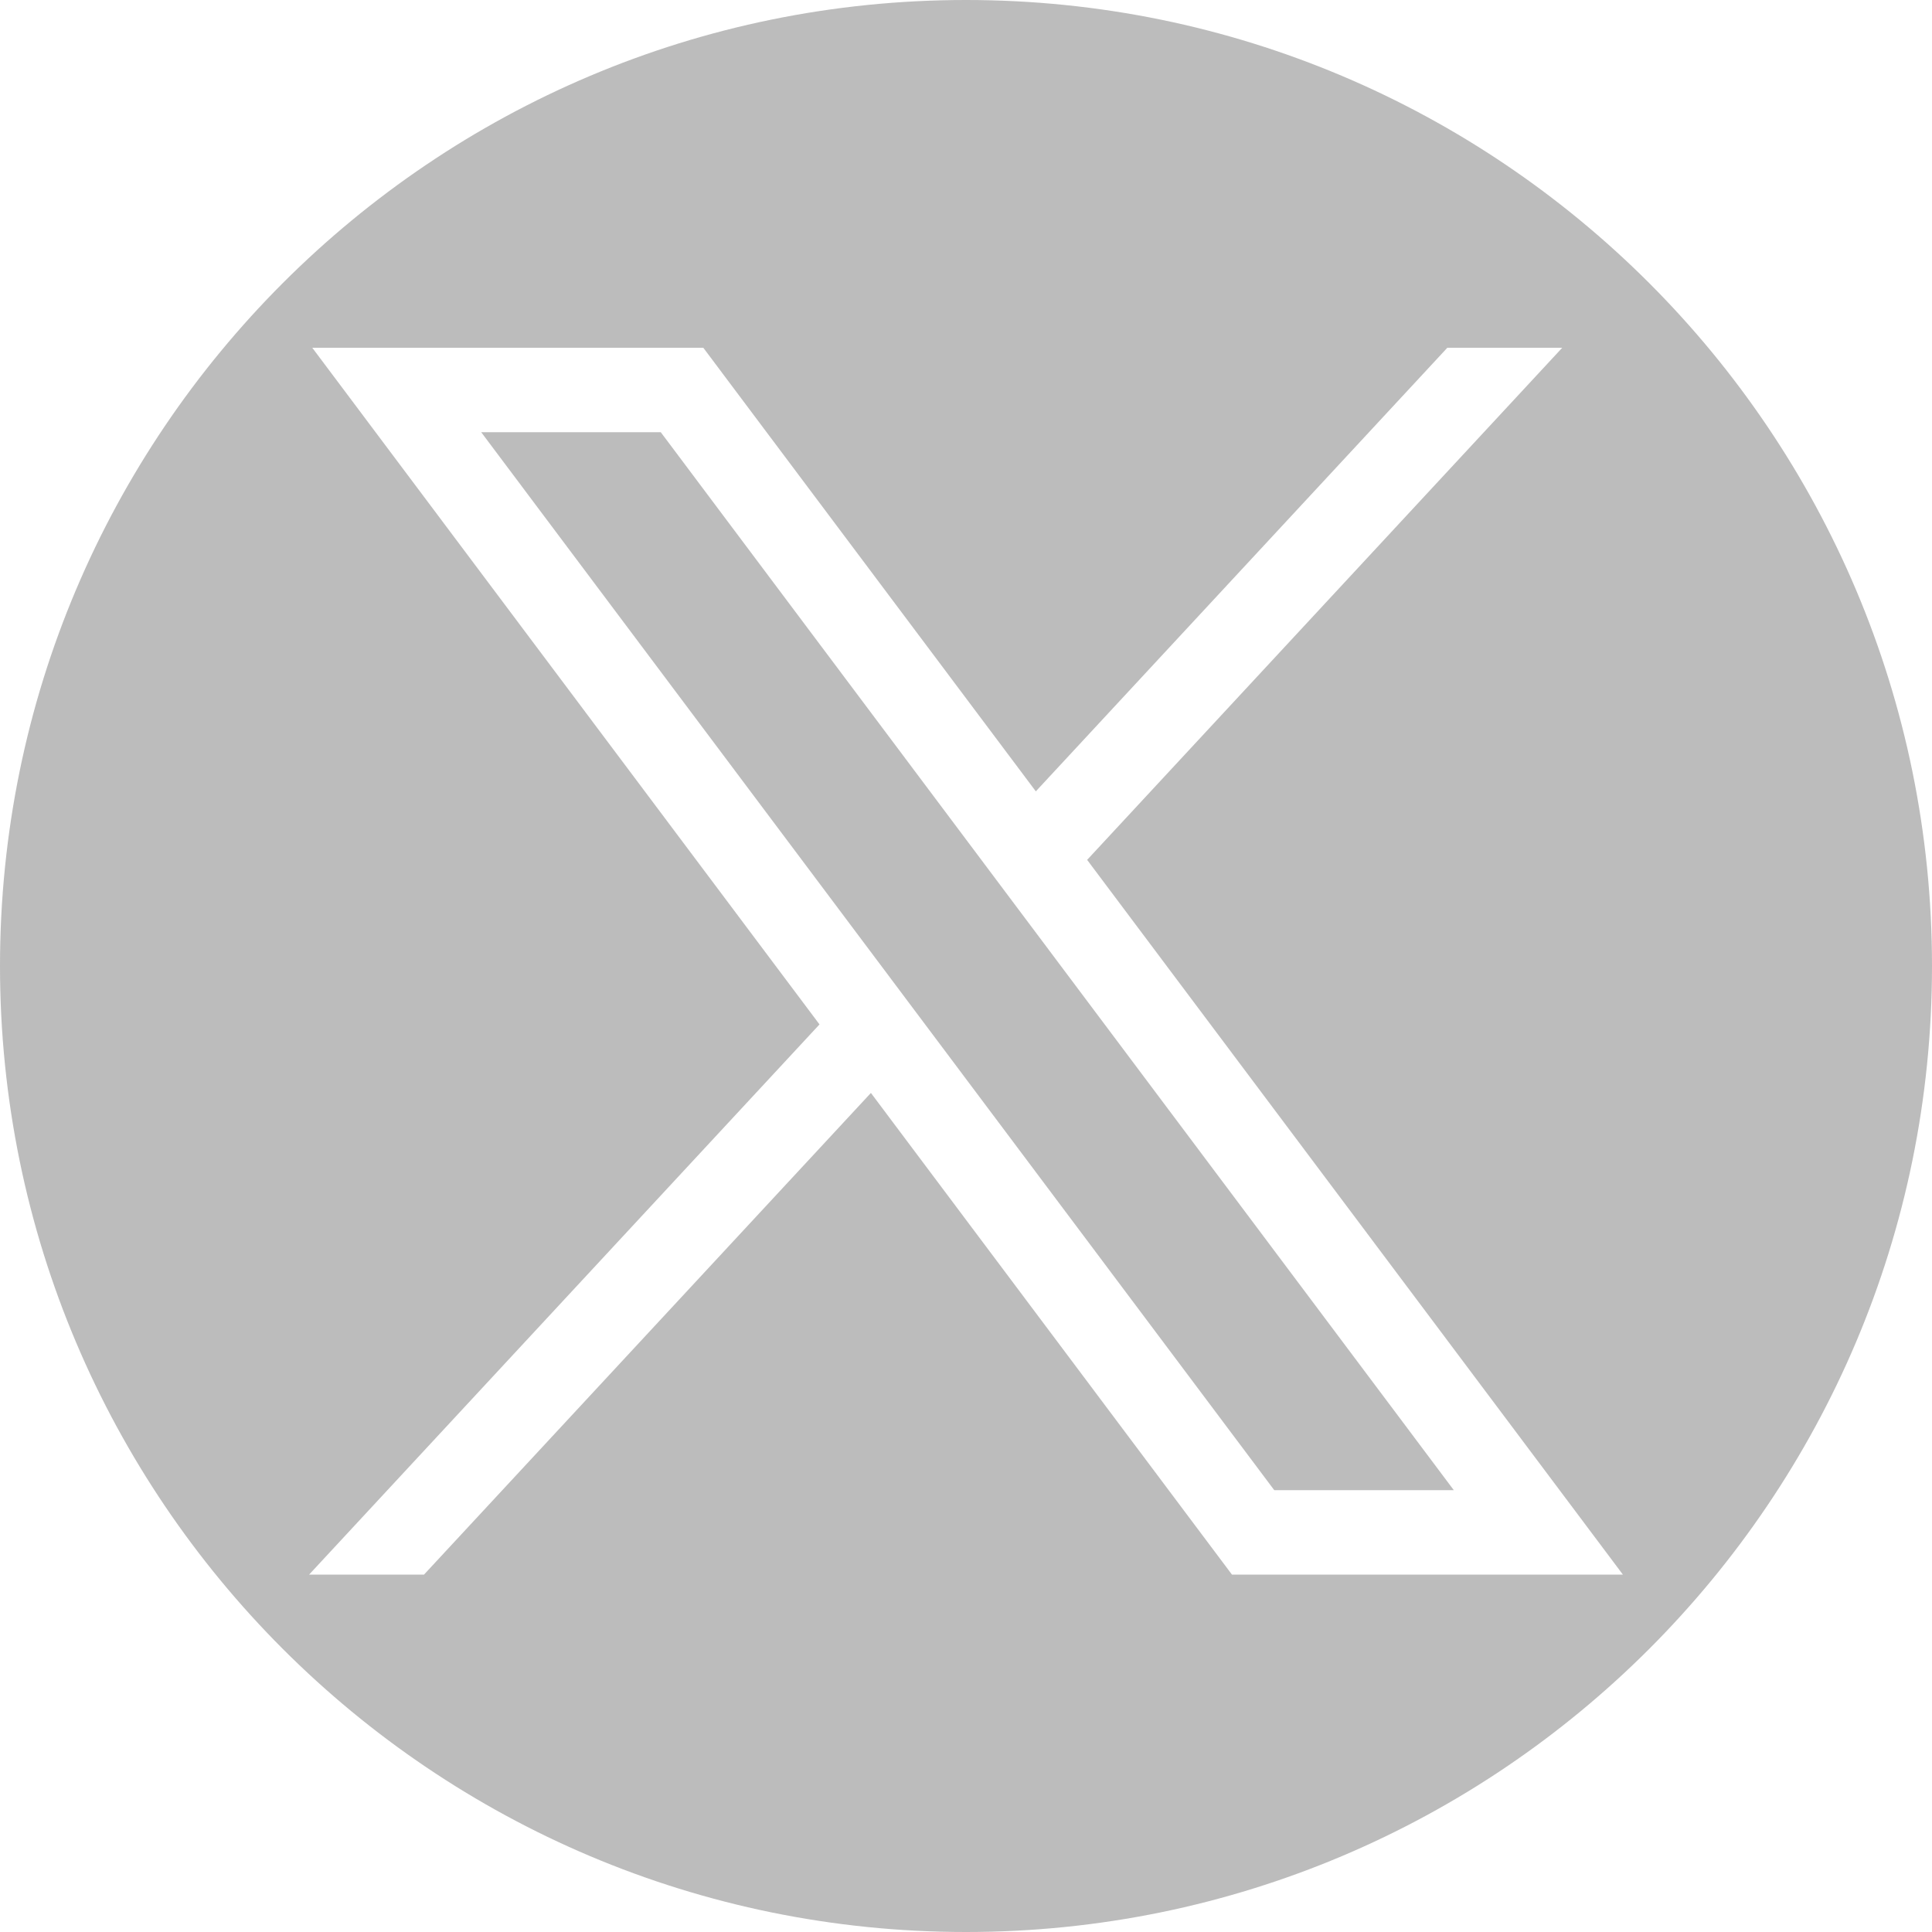
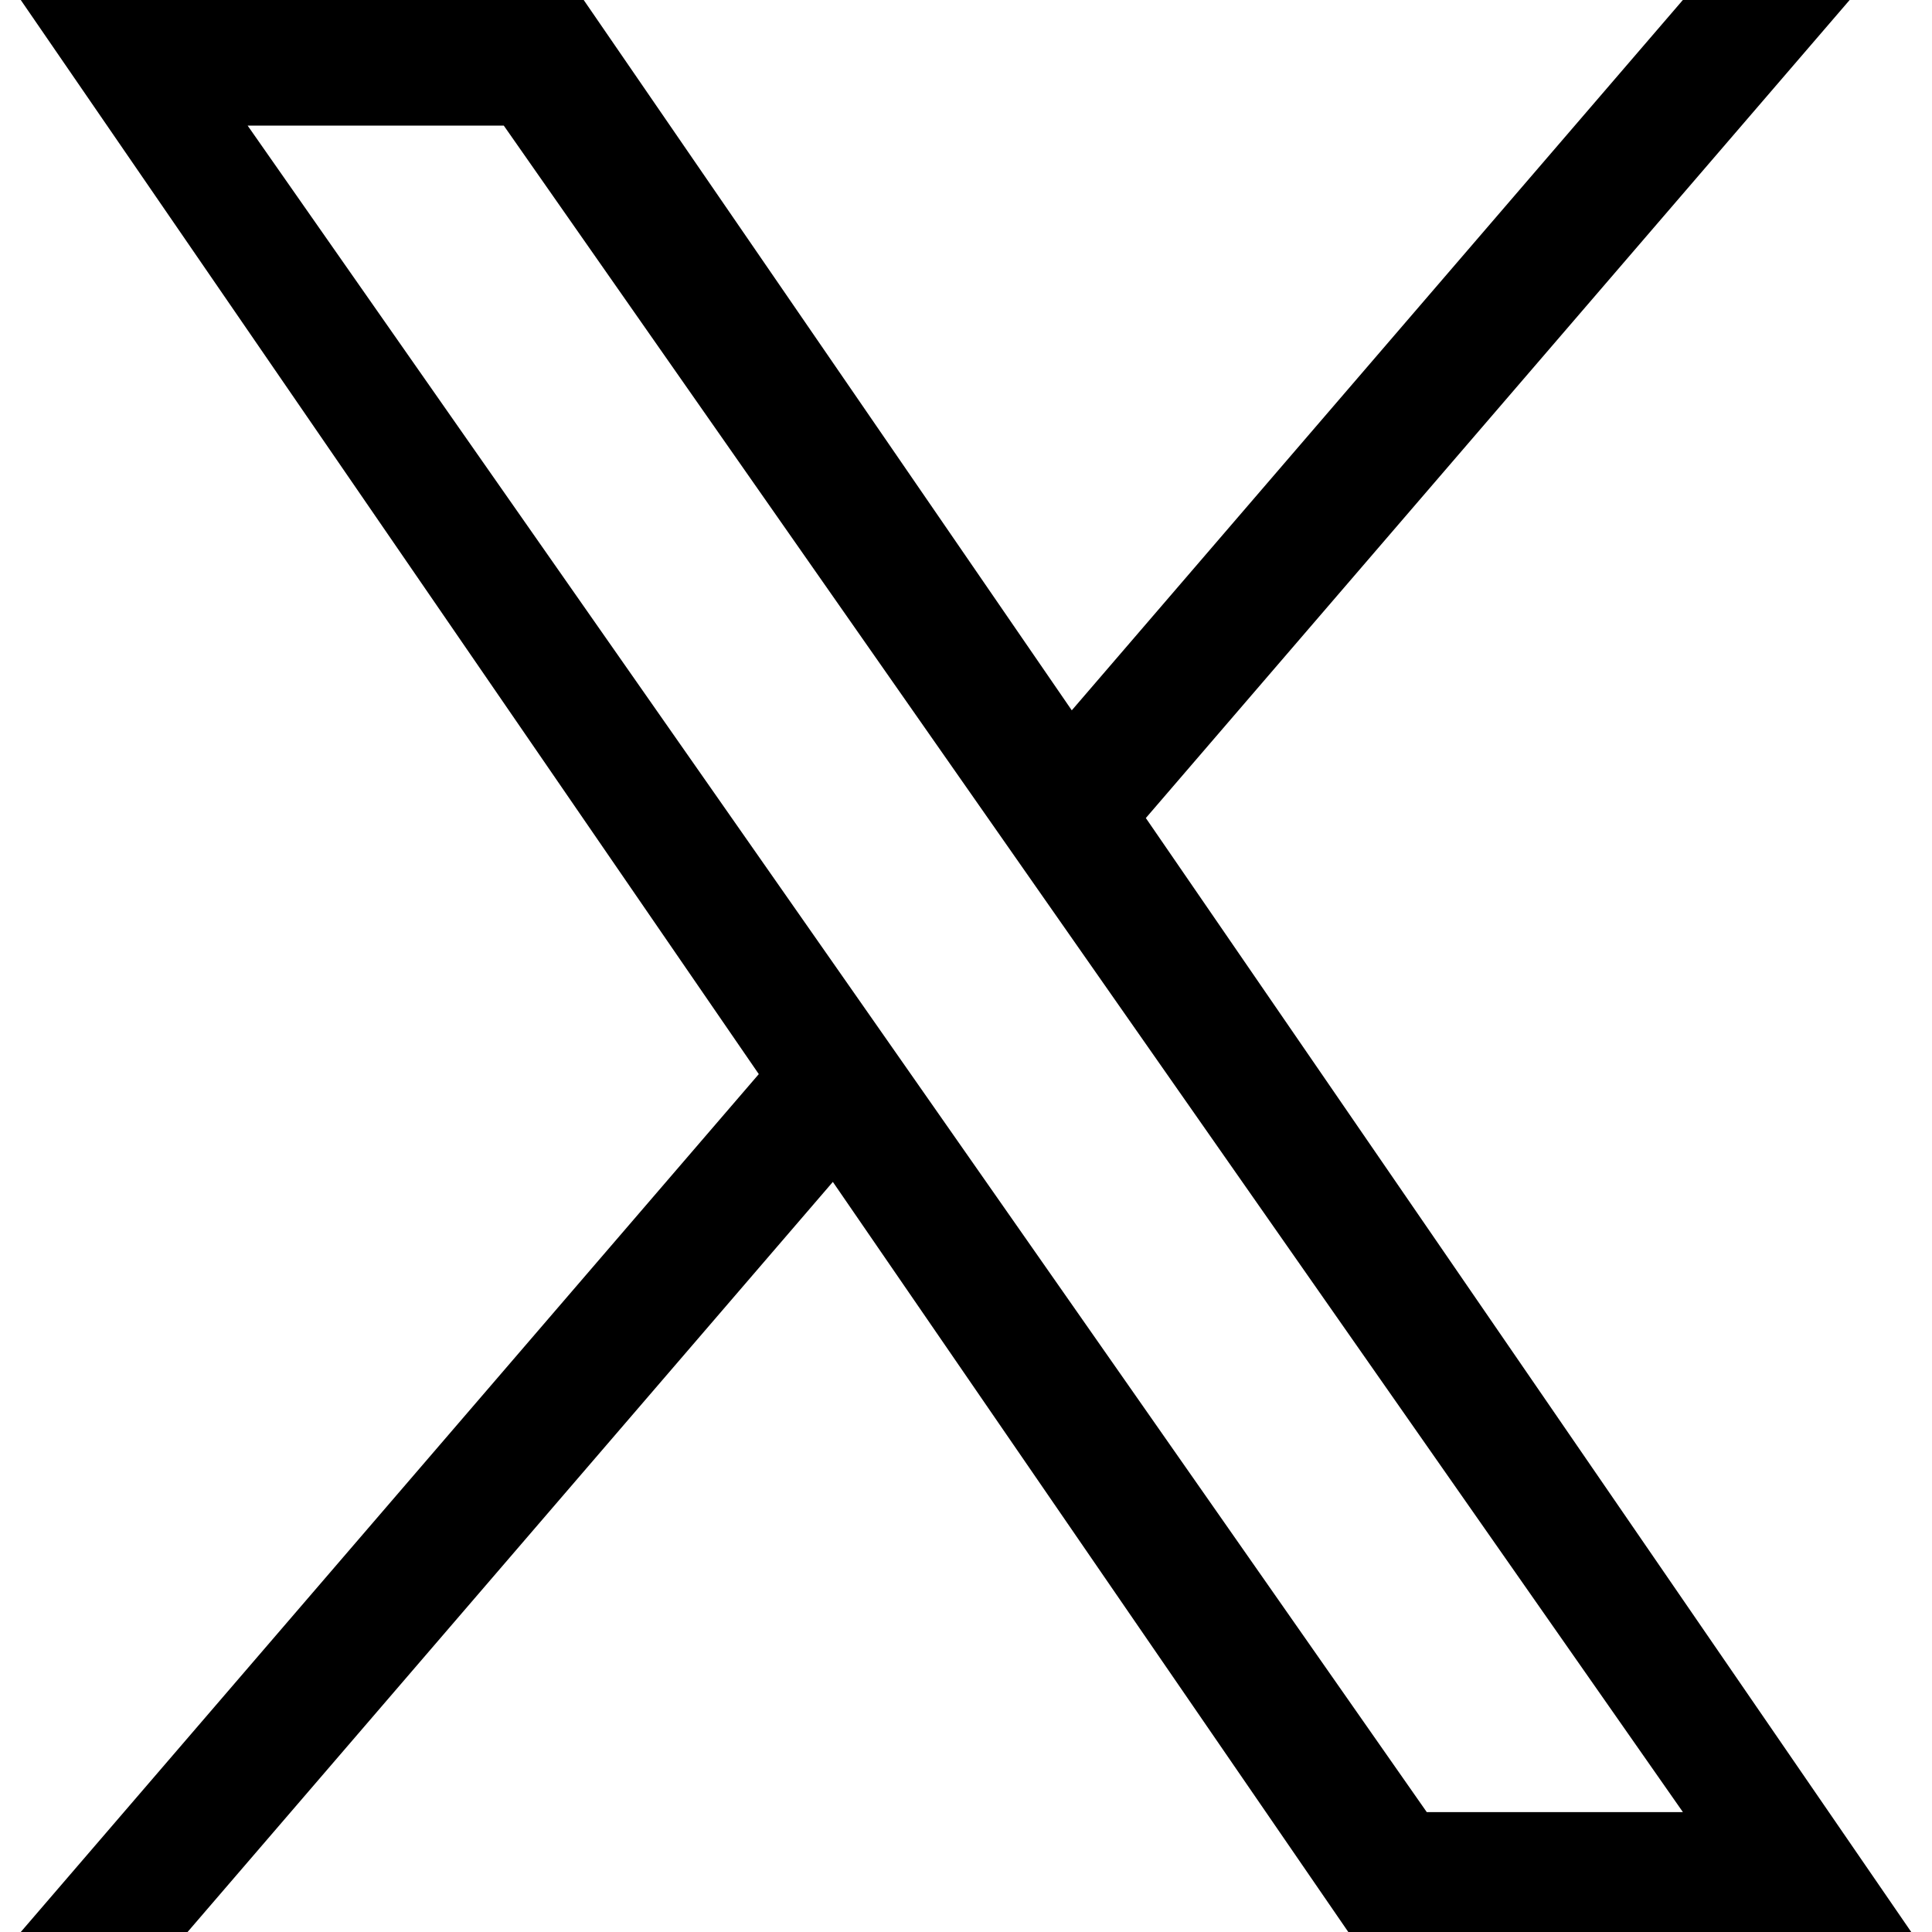
- <svg xmlns="http://www.w3.org/2000/svg" width="200" height="200" viewBox="0 0 200 200" fill="none">
-   <path d="M100 0C155.228 0 200 44.772 200 100C200 155.228 155.228 200 100 200C44.772 200 0 155.228 0 100C0 44.772 44.772 0 100 0ZM84.835 106.047L32 163H43.895L90.156 113.14L127.53 163H168L112.54 89.013L161.722 36H149.828L107.228 81.921L72.805 36H32.327L84.835 106.047ZM150.497 154.26H131.91L49.813 44.74H68.401L150.497 154.26Z" fill="#505050" fill-opacity="0.38" />
+ <svg xmlns="http://www.w3.org/2000/svg" role="img" viewBox="0 0 24 24">
+   <path d="M14.234 10.162 22.977 0h-2.072l-7.591 8.824L7.251 0H.258l9.168 13.343L.258 24H2.33l8.016-9.318L16.749 24h6.993zm-2.837 3.299-.929-1.329L3.076 1.56h3.182l5.965 8.532.929 1.329 7.754 11.09h-3.182z" />
</svg>
